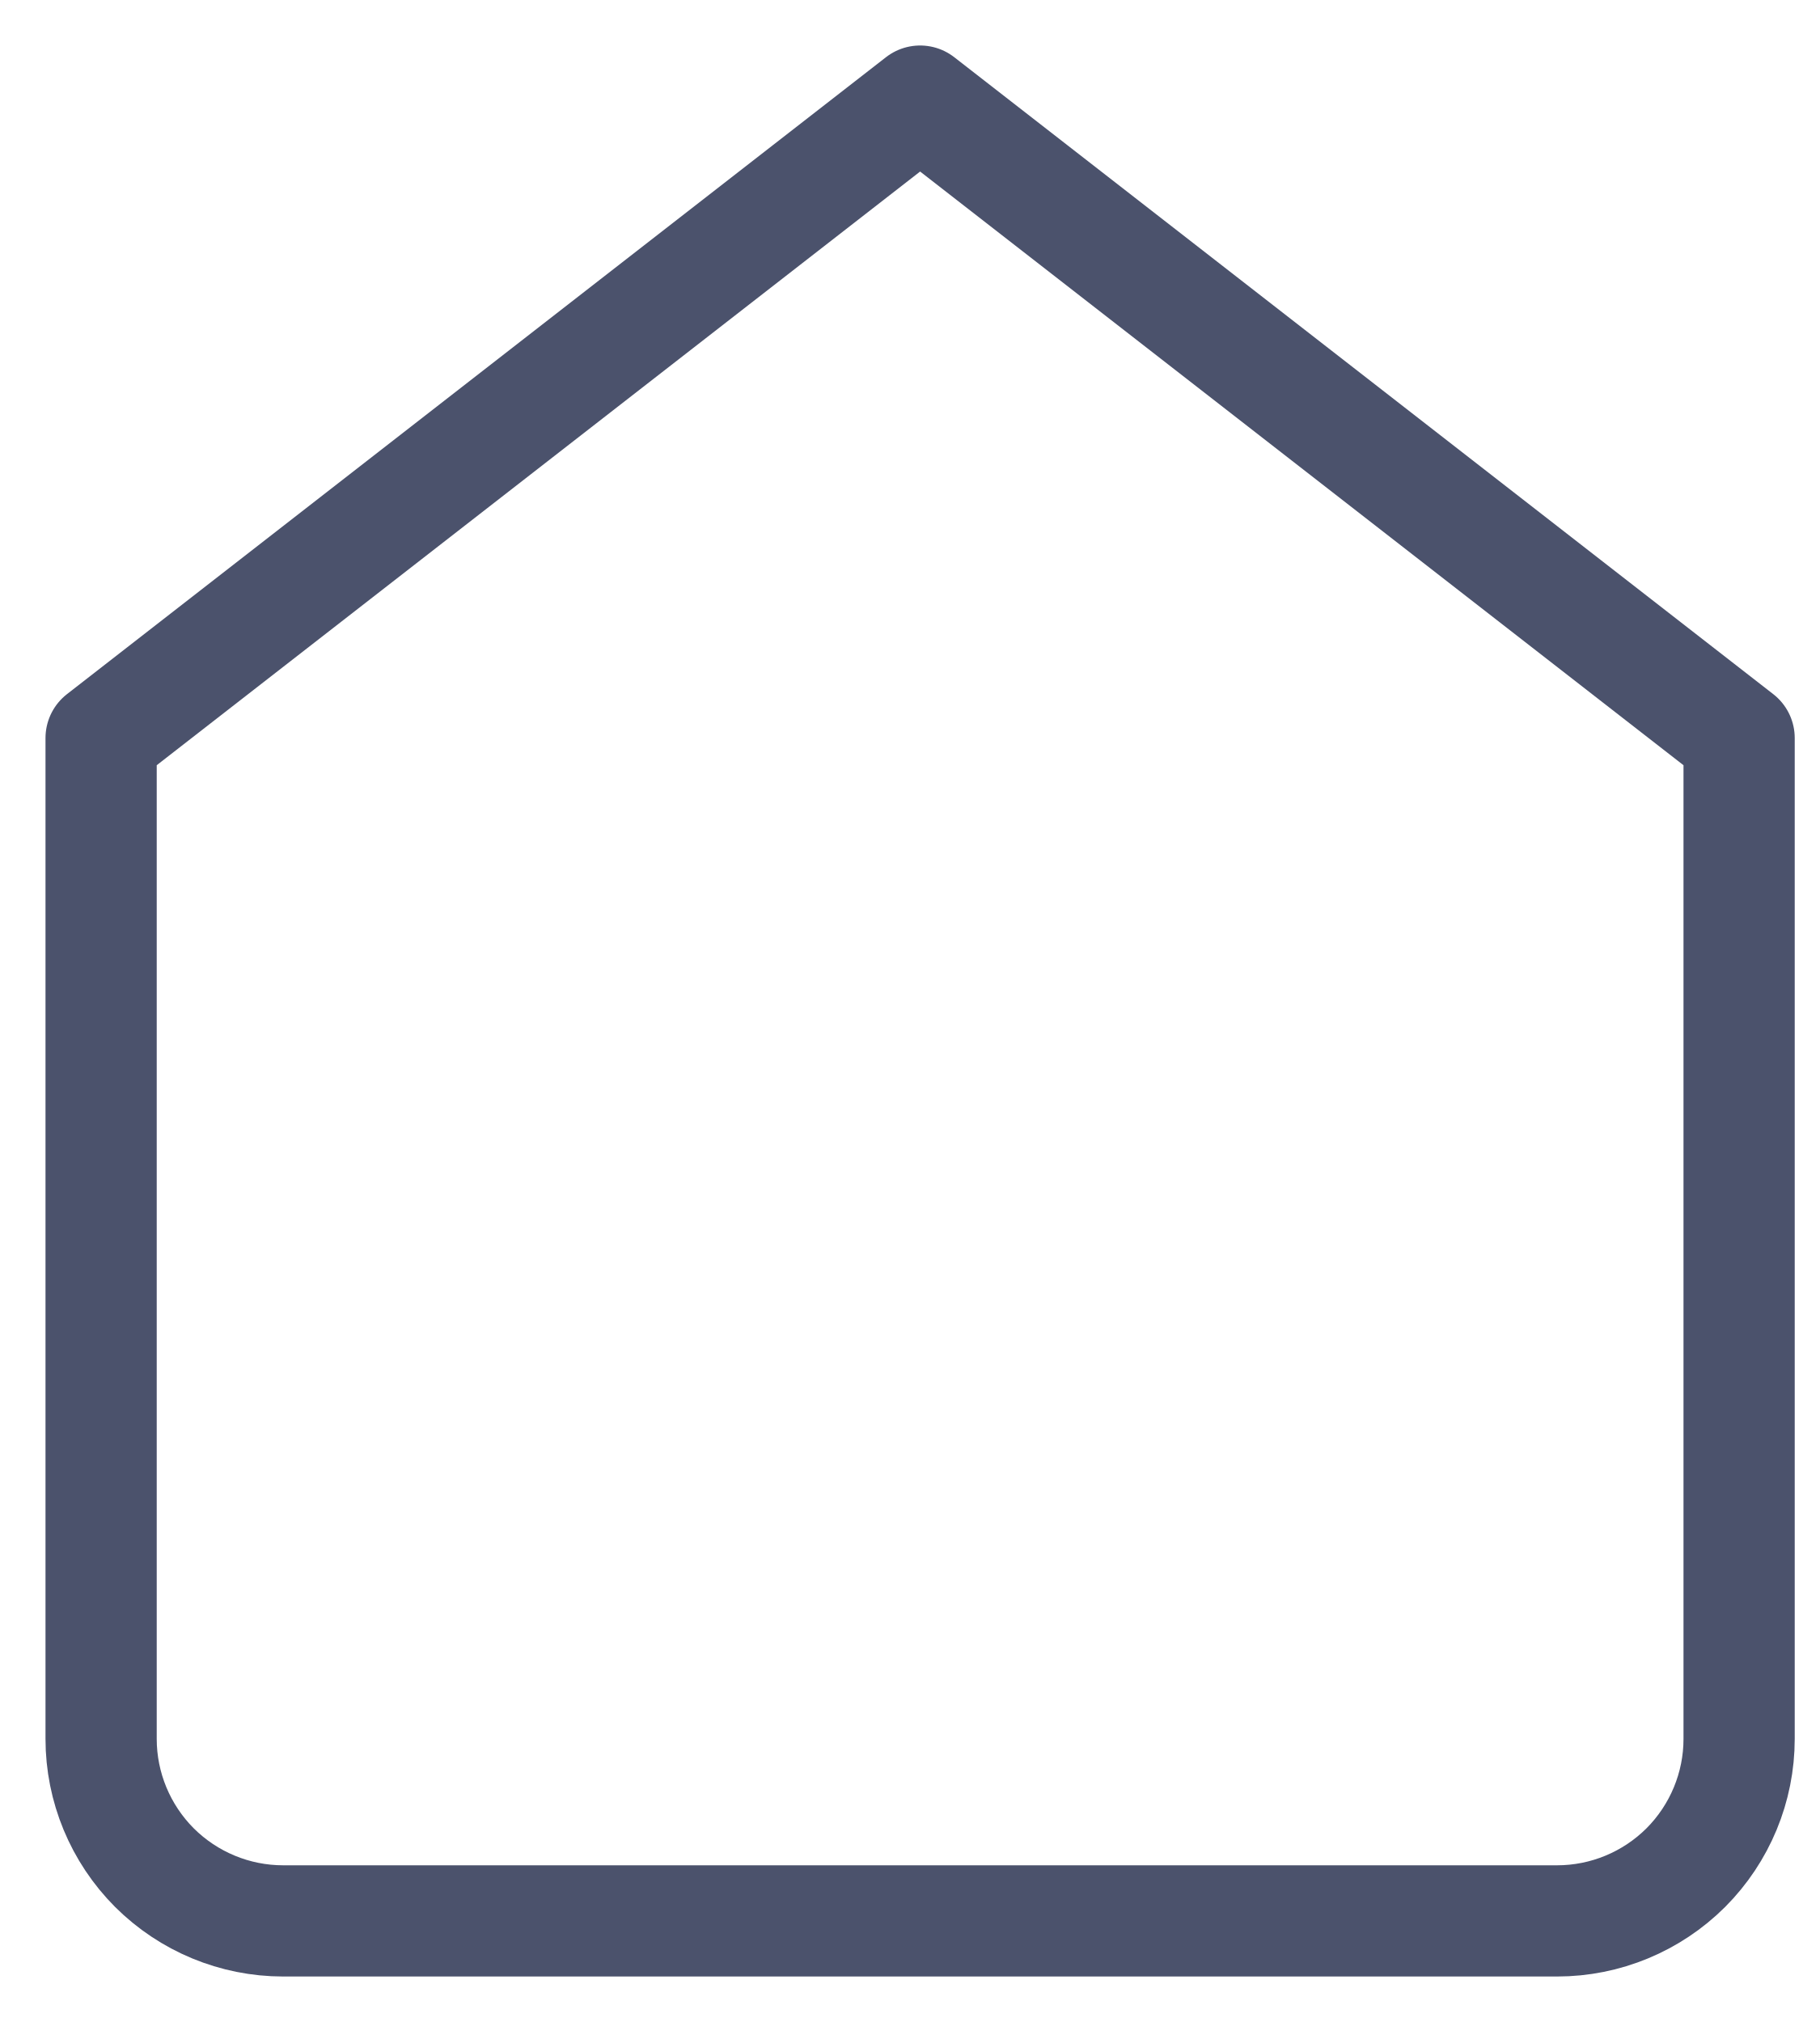
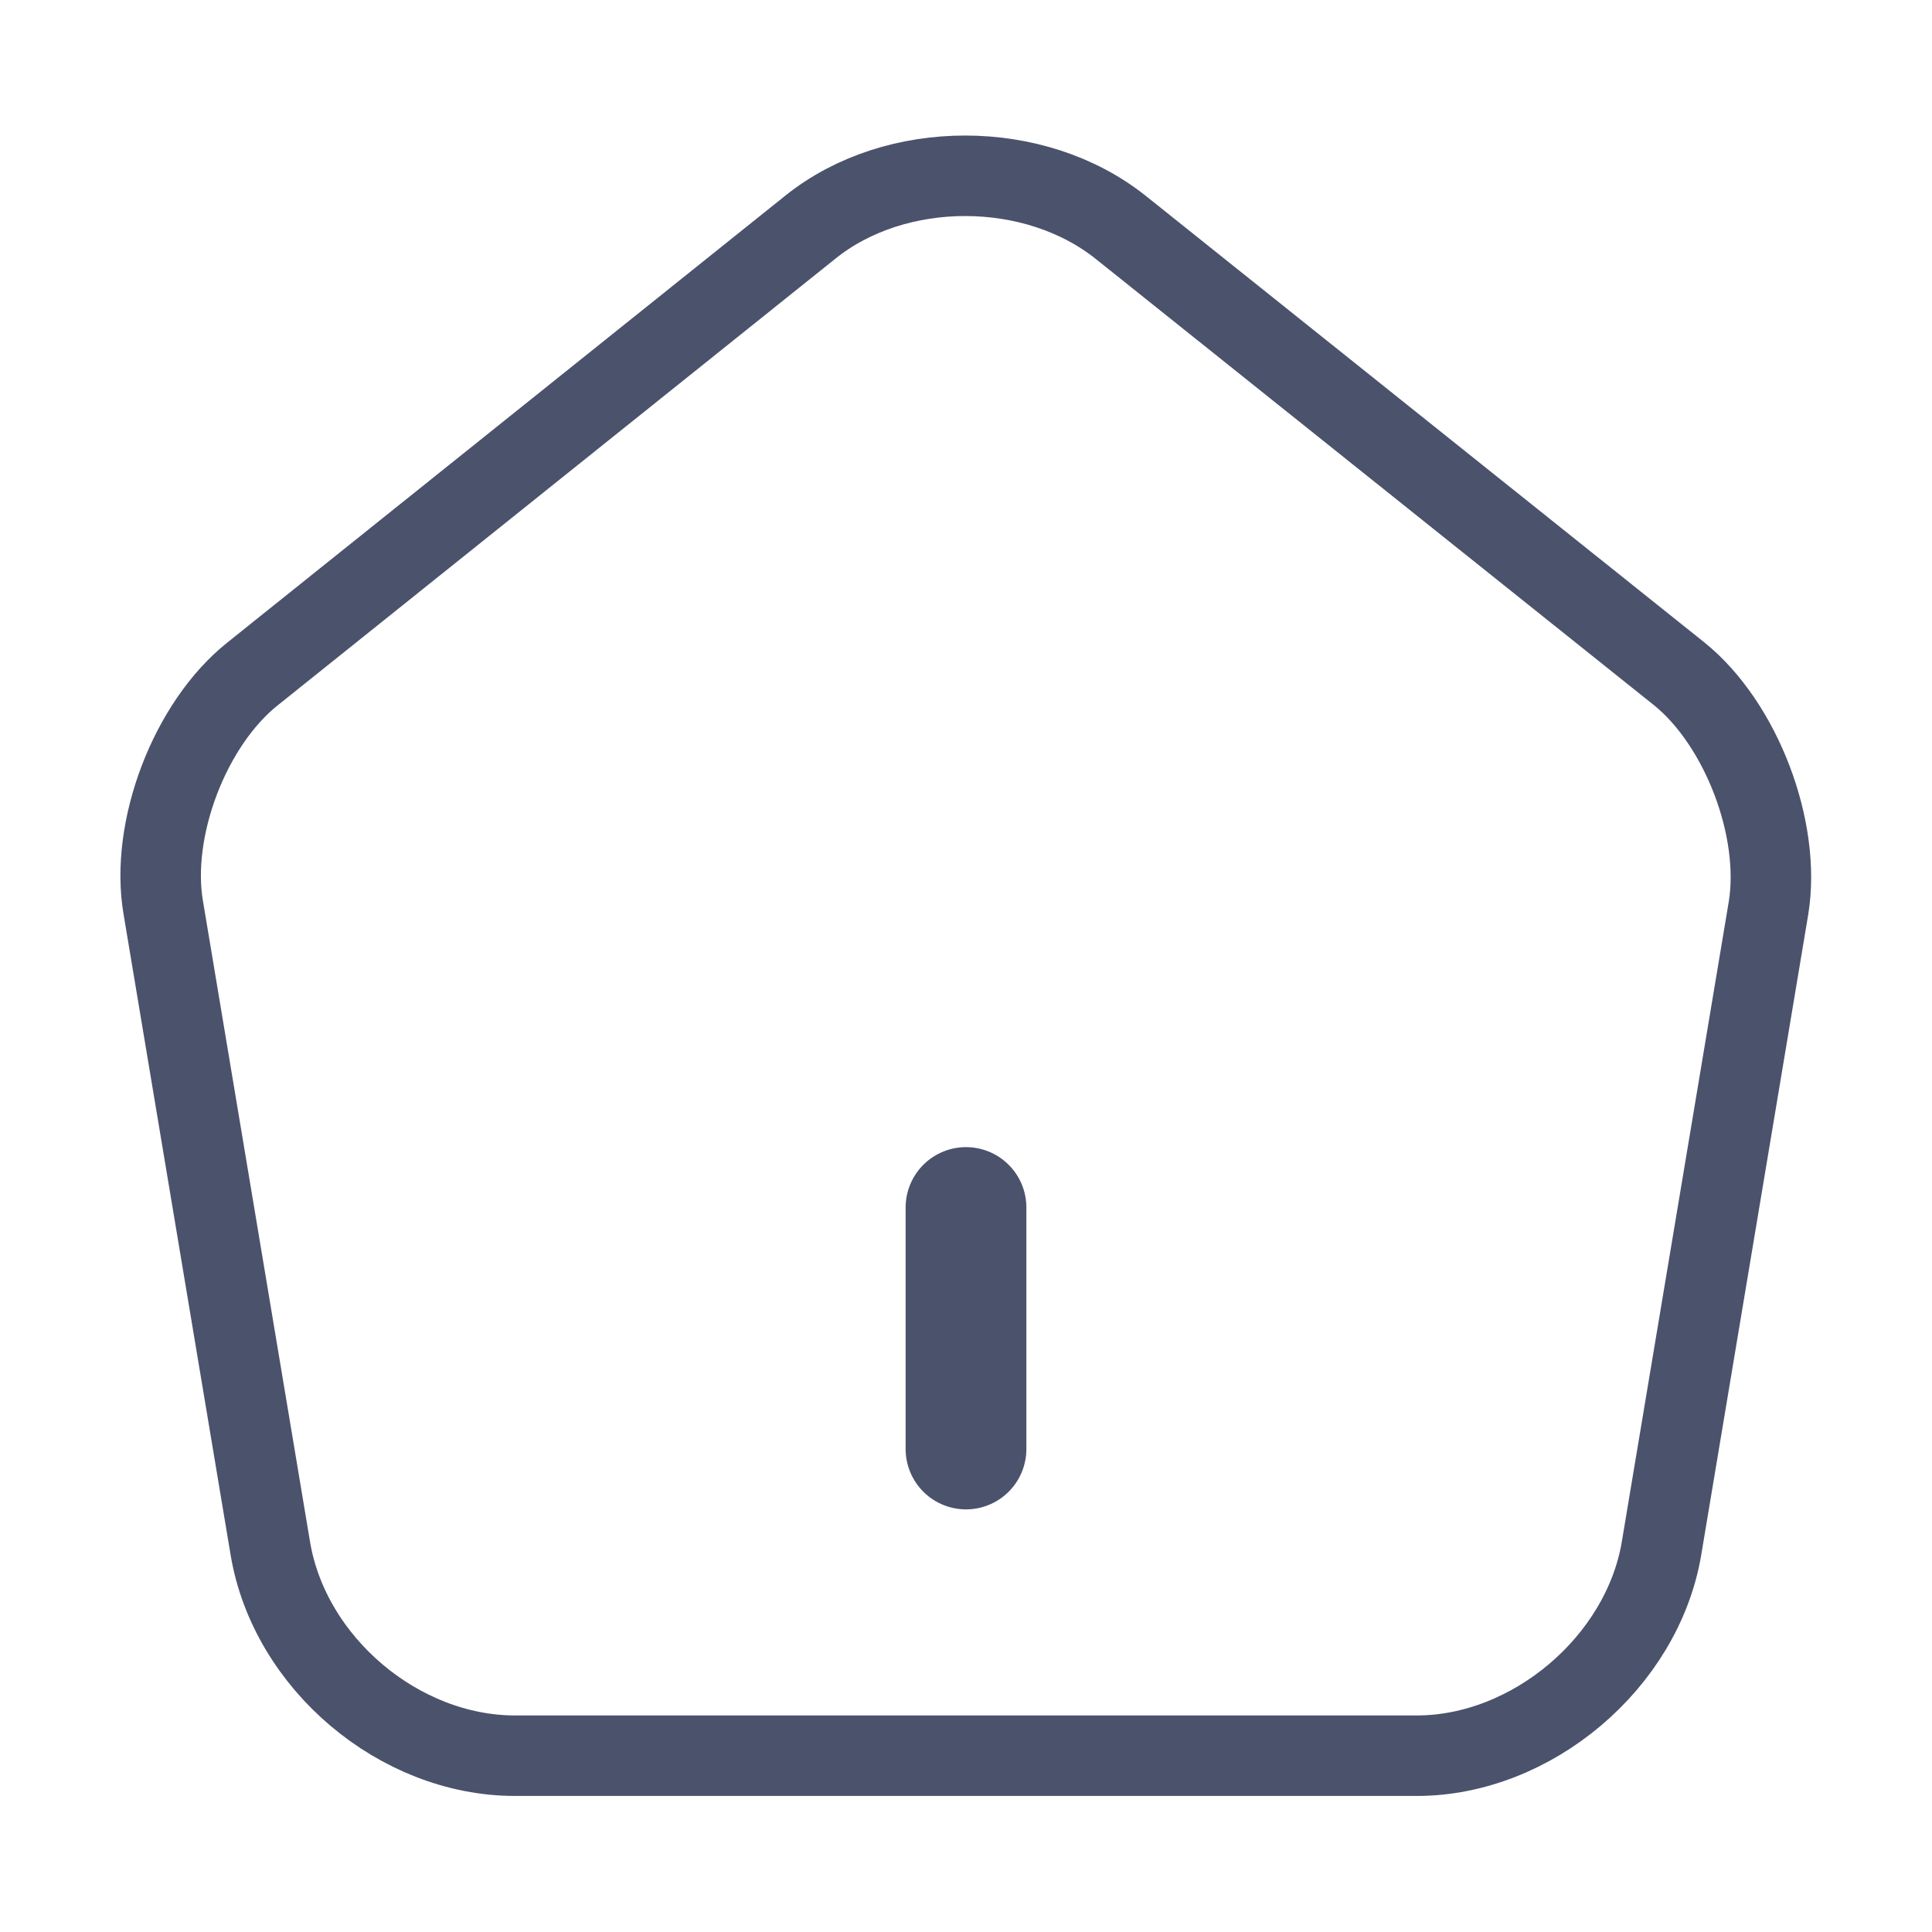
- <svg xmlns="http://www.w3.org/2000/svg" width="18" height="20" viewBox="0 0 18 20" fill="none">
-   <path d="M1 7.3L9.1 1L17.2 7.3V17.2C17.2 17.677 17.01 18.135 16.673 18.473C16.335 18.81 15.877 19 15.4 19H2.8C2.323 19 1.865 18.81 1.527 18.473C1.19 18.135 1 17.677 1 17.2V7.3Z" stroke="#4B526C" stroke-width="1.1" stroke-linecap="round" stroke-linejoin="round" />
+ <svg xmlns="http://www.w3.org/2000/svg" width="24" height="24" viewBox="0 0 24 24" fill="none">
+   <path d="M10.069 2.82L3.139 8.37C2.359 8.99 1.859 10.3 2.029 11.28L3.359 19.24C3.599 20.66 4.959 21.81 6.399 21.81H17.599C19.029 21.81 20.399 20.65 20.639 19.24L21.969 11.28C22.129 10.3 21.629 8.99 20.859 8.37L13.929 2.83C12.859 1.97 11.129 1.97 10.069 2.82Z" stroke="#4B526C" stroke-linecap="round" stroke-linejoin="round" />
+   <path d="M12 18V15" stroke="#4B526C" stroke-width="1.5" stroke-linecap="round" stroke-linejoin="round" />
</svg>
